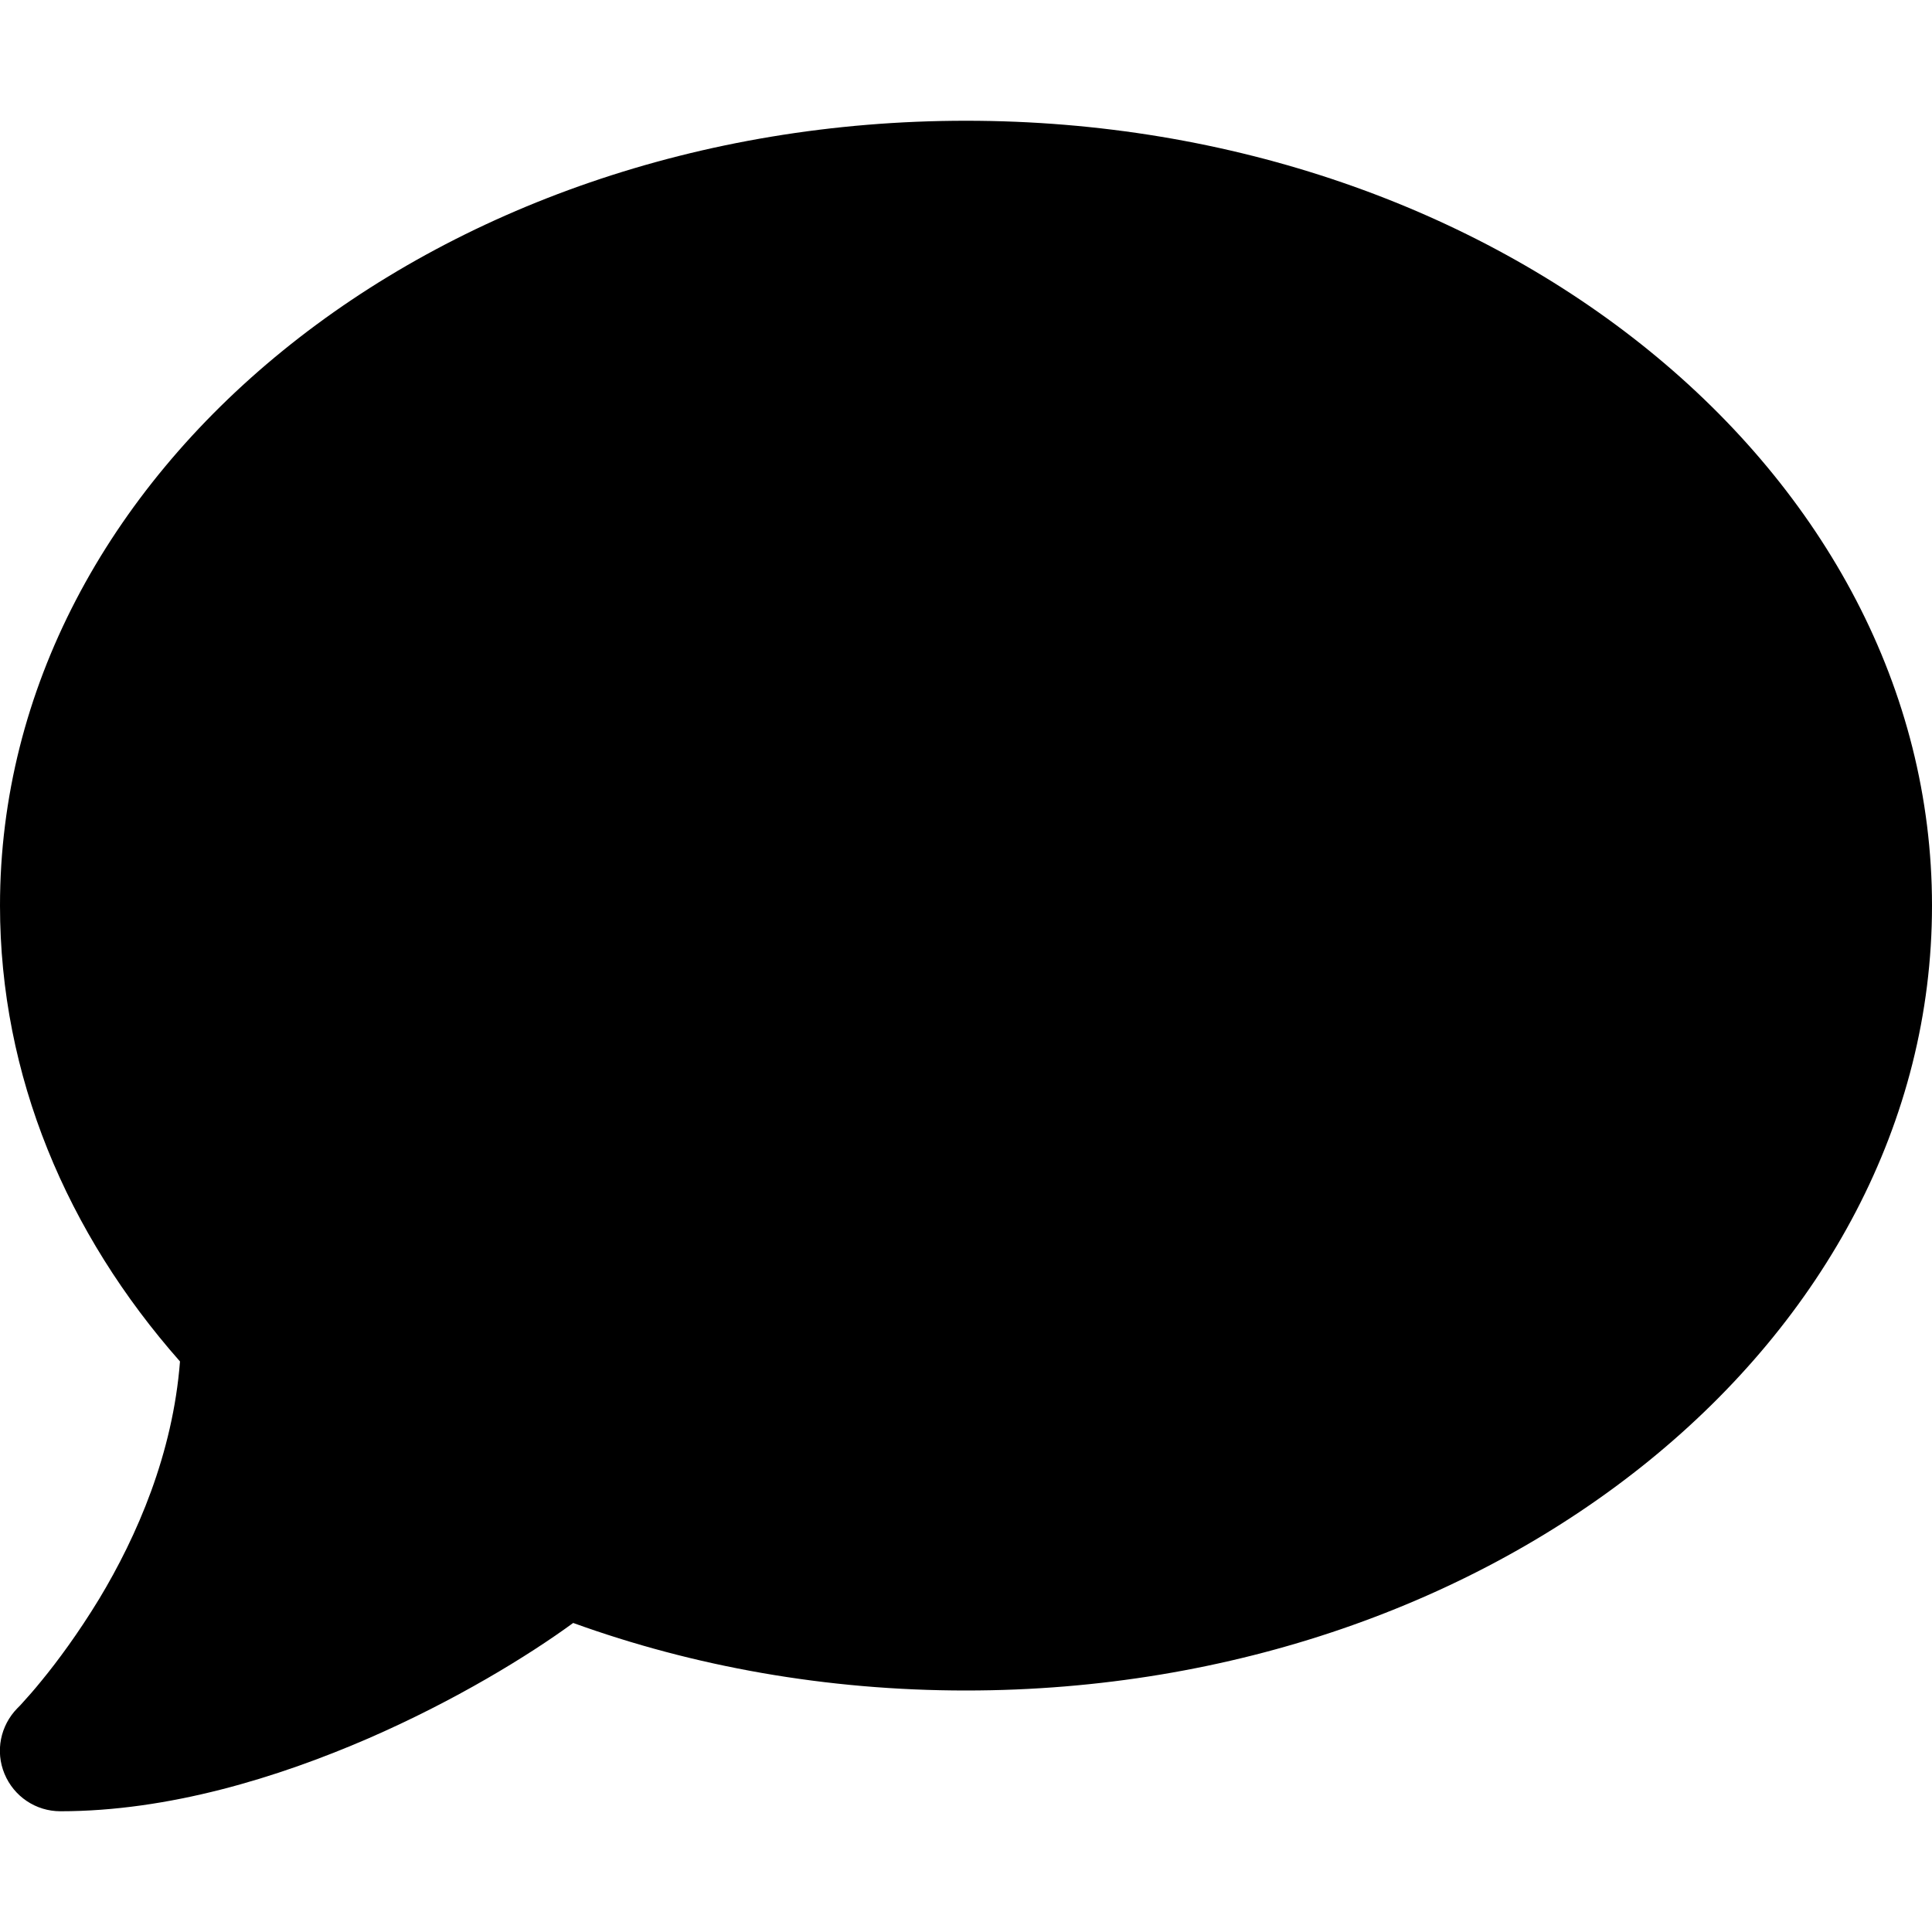
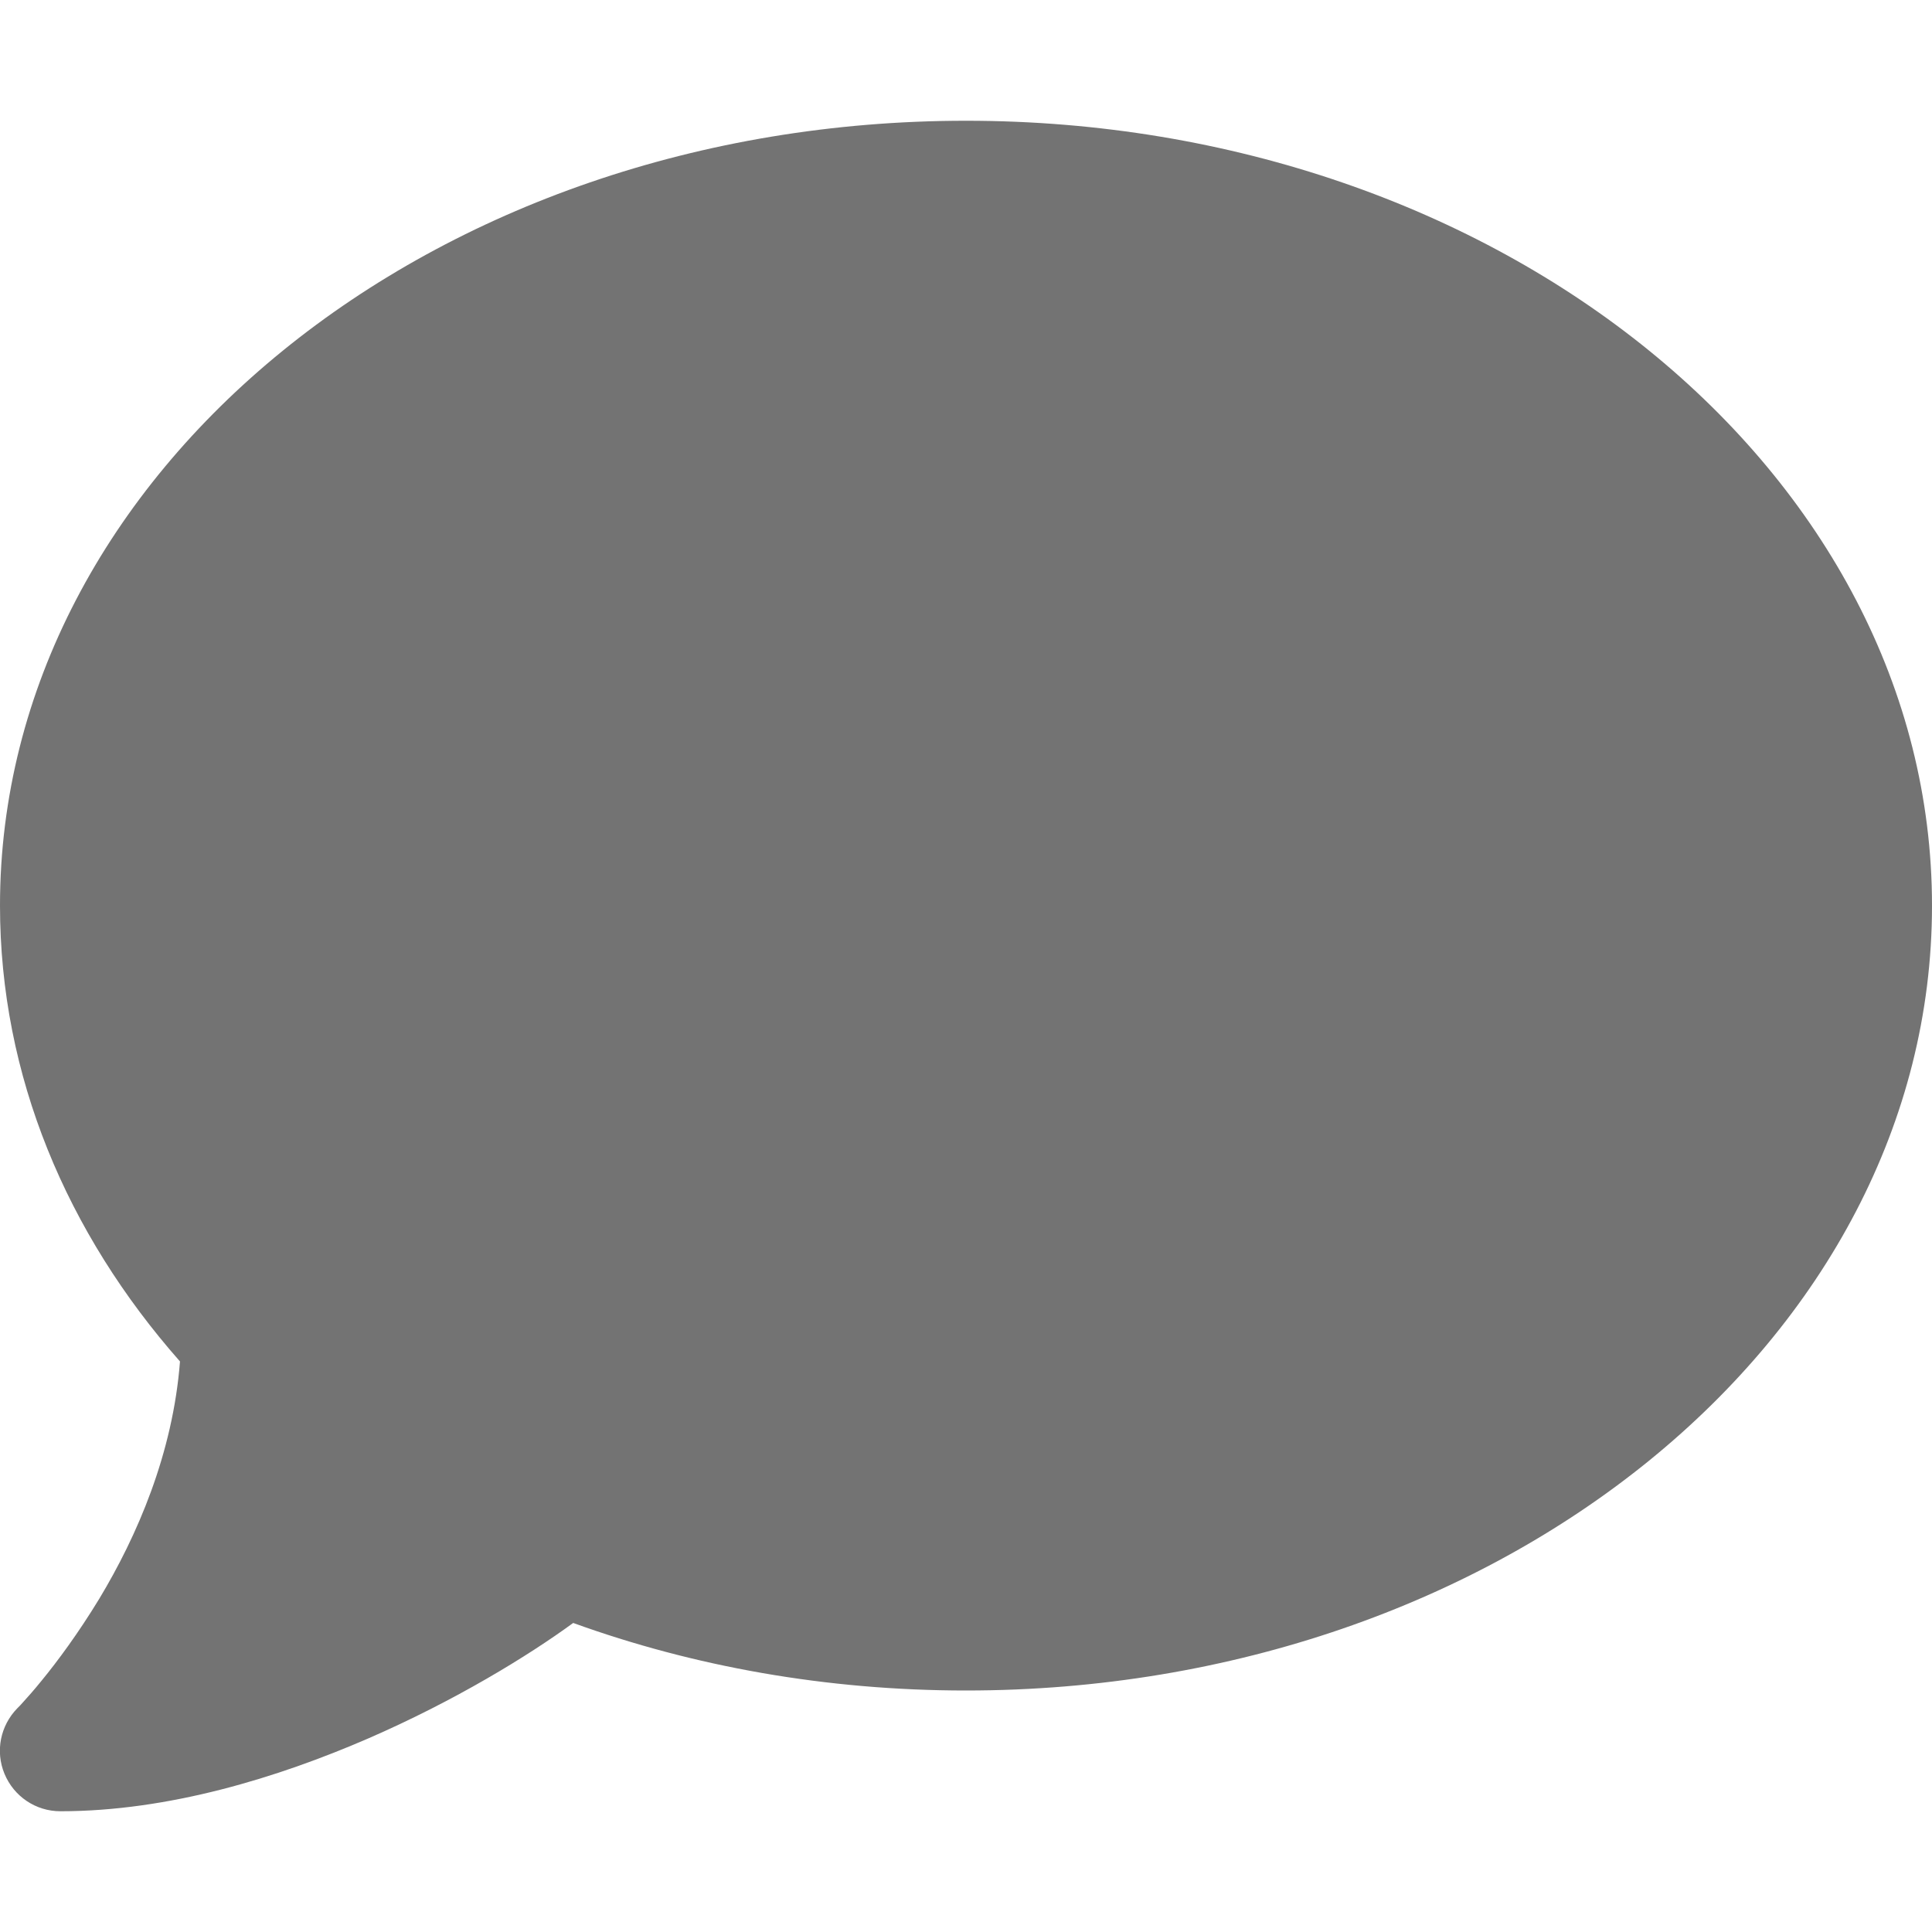
<svg xmlns="http://www.w3.org/2000/svg" viewBox="0 0 512 512">
-   <path d="M512 240c0 114.9-114.6 208-256 208c-37.1 0-72.3-6.4-104.1-17.9c-11.9 8.7-31.3 20.6-54.3 30.6C73.6 471.1 44.7 480 16 480c-6.5 0-12.3-3.9-14.8-9.9c-2.5-6-1.1-12.8 3.4-17.4l0 0 0 0 0 0 0 0 .3-.3c.3-.3 .7-.7 1.3-1.4c1.1-1.2 2.8-3.1 4.9-5.7c4.1-5 9.6-12.4 15.2-21.6c10-16.6 19.5-38.4 21.4-62.9C17.7 326.8 0 285.1 0 240C0 125.1 114.6 32 256 32s256 93.1 256 208z" />
+   <path fill="rgb(115,115,115)" d="M512 240c0 114.9-114.6 208-256 208c-37.1 0-72.3-6.4-104.1-17.9c-11.9 8.7-31.3 20.6-54.3 30.6C73.6 471.1 44.7 480 16 480c-6.5 0-12.3-3.9-14.8-9.9c-2.5-6-1.1-12.8 3.4-17.4l0 0 0 0 0 0 0 0 .3-.3c.3-.3 .7-.7 1.3-1.4c1.1-1.2 2.8-3.1 4.9-5.7c4.1-5 9.6-12.4 15.2-21.6c10-16.6 19.5-38.4 21.4-62.9C17.7 326.8 0 285.1 0 240C0 125.1 114.6 32 256 32s256 93.1 256 208z" />
</svg>
